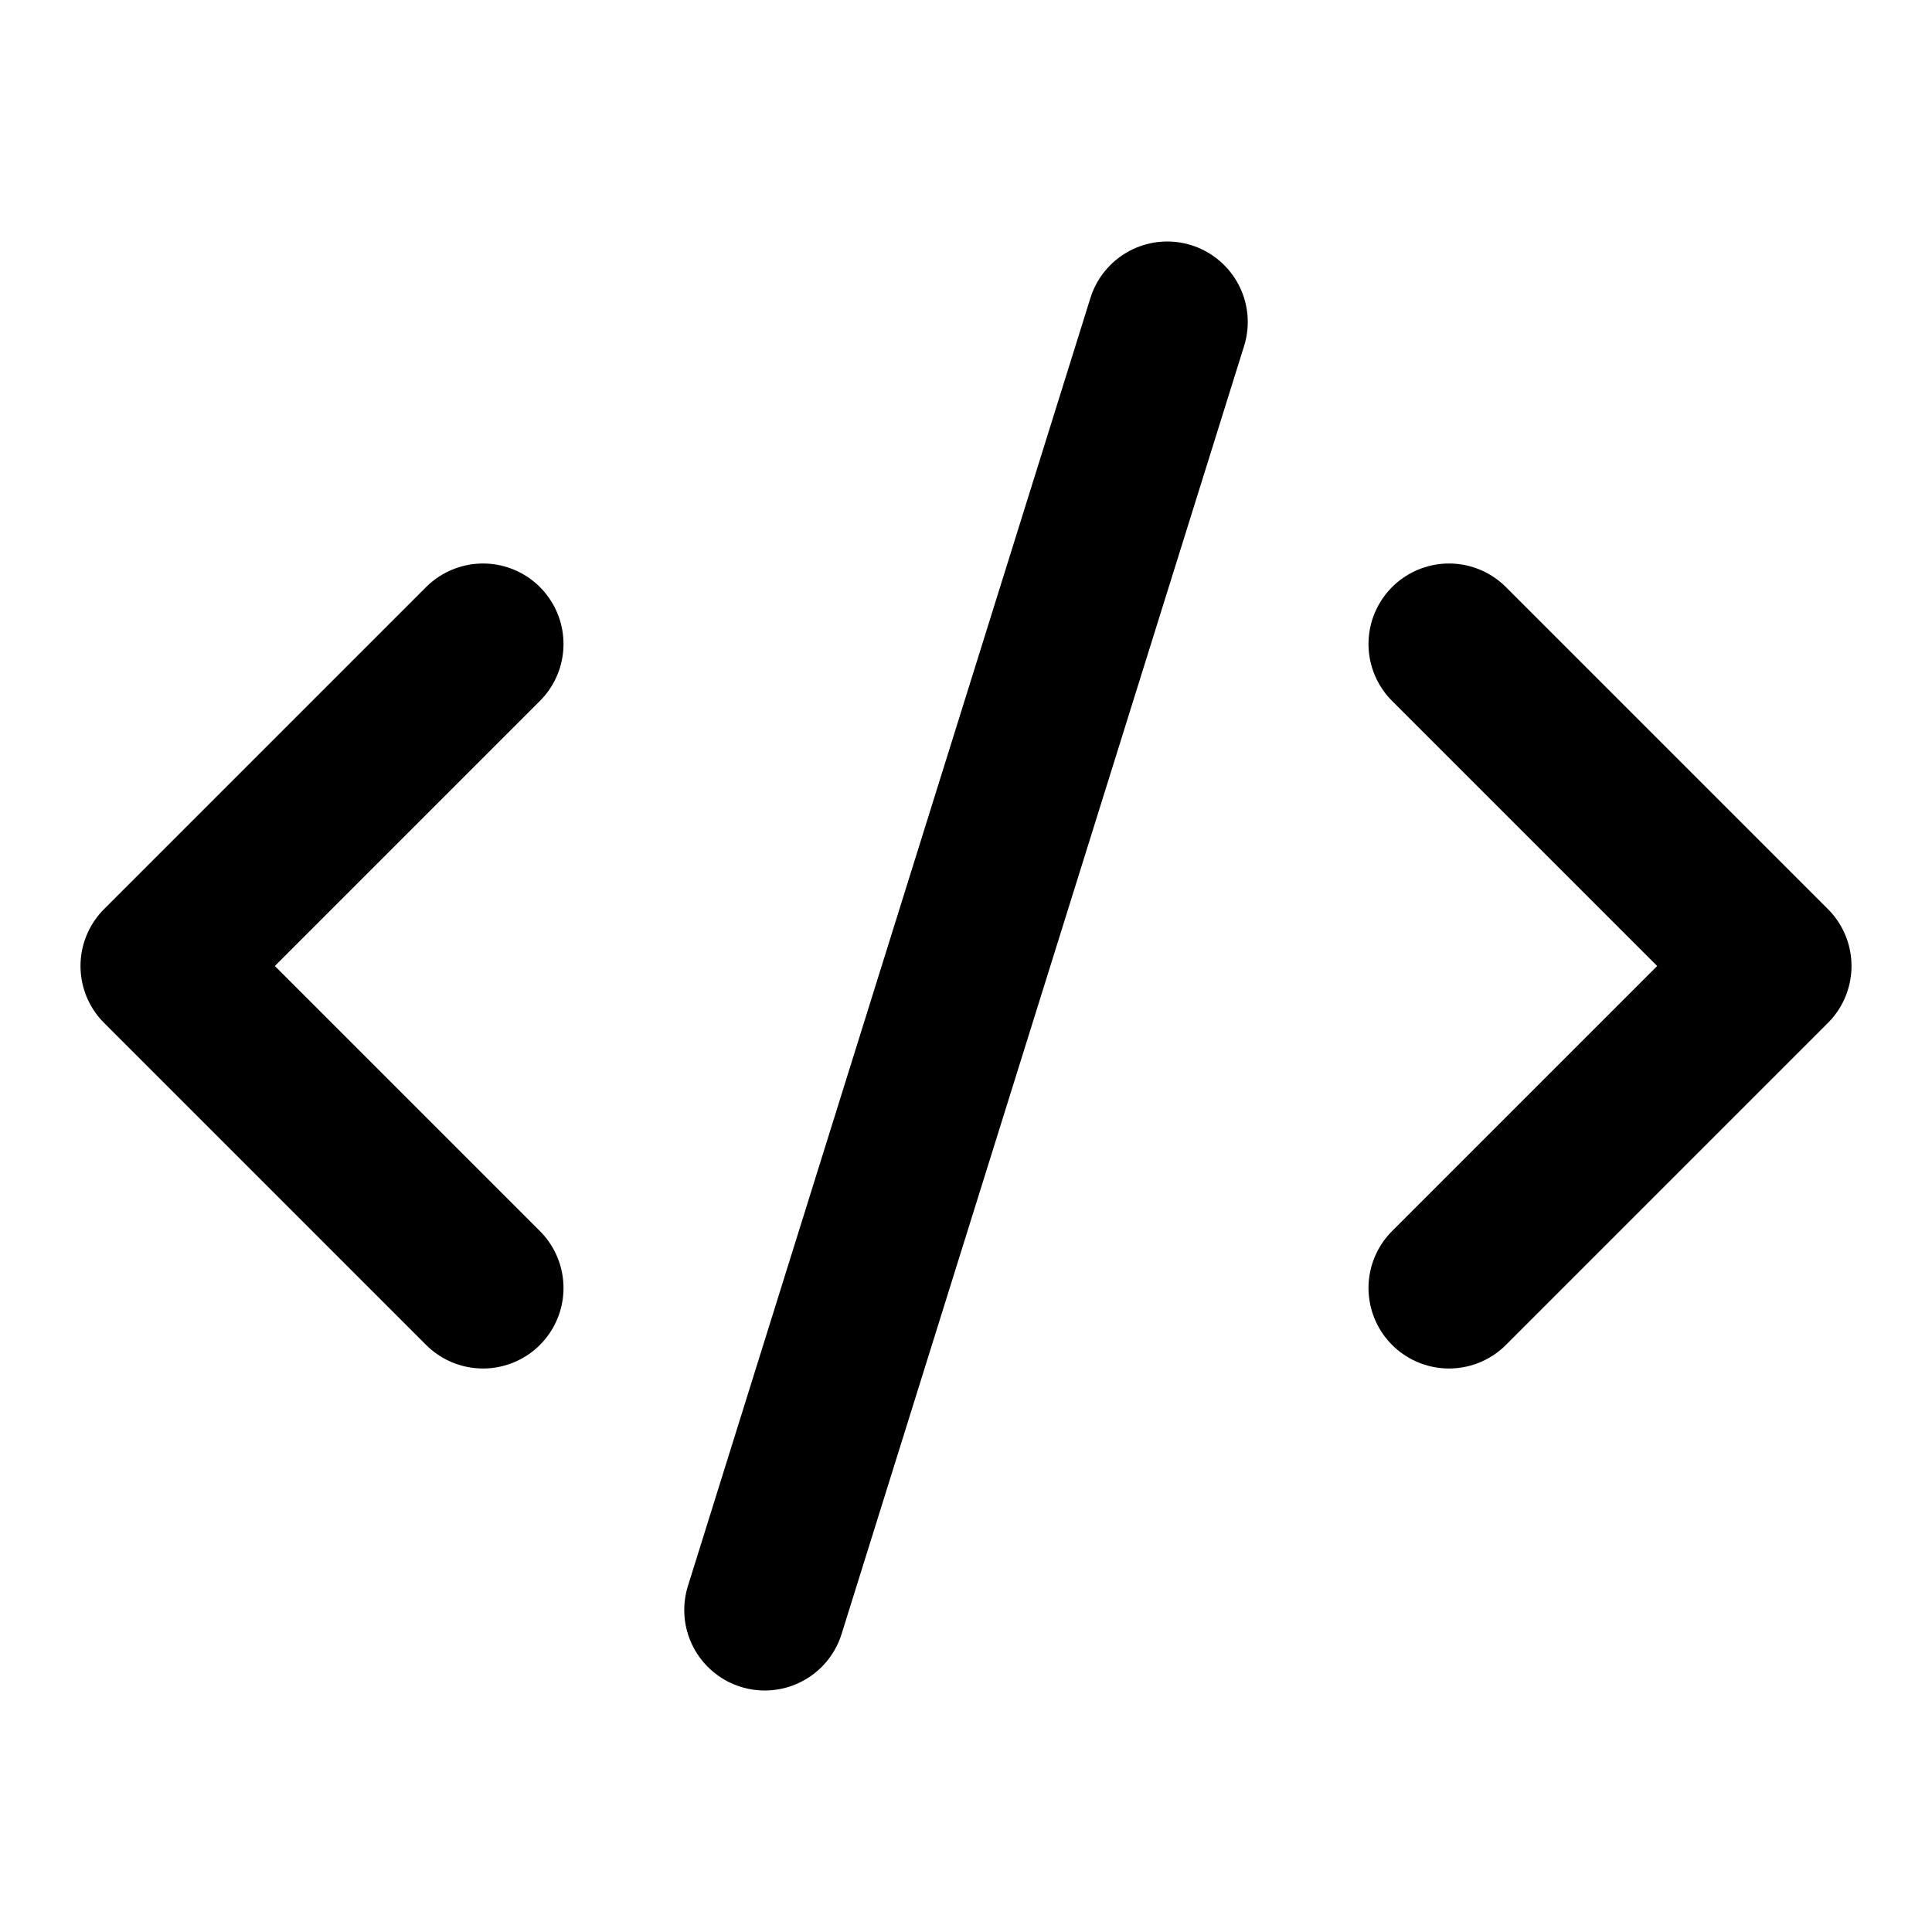
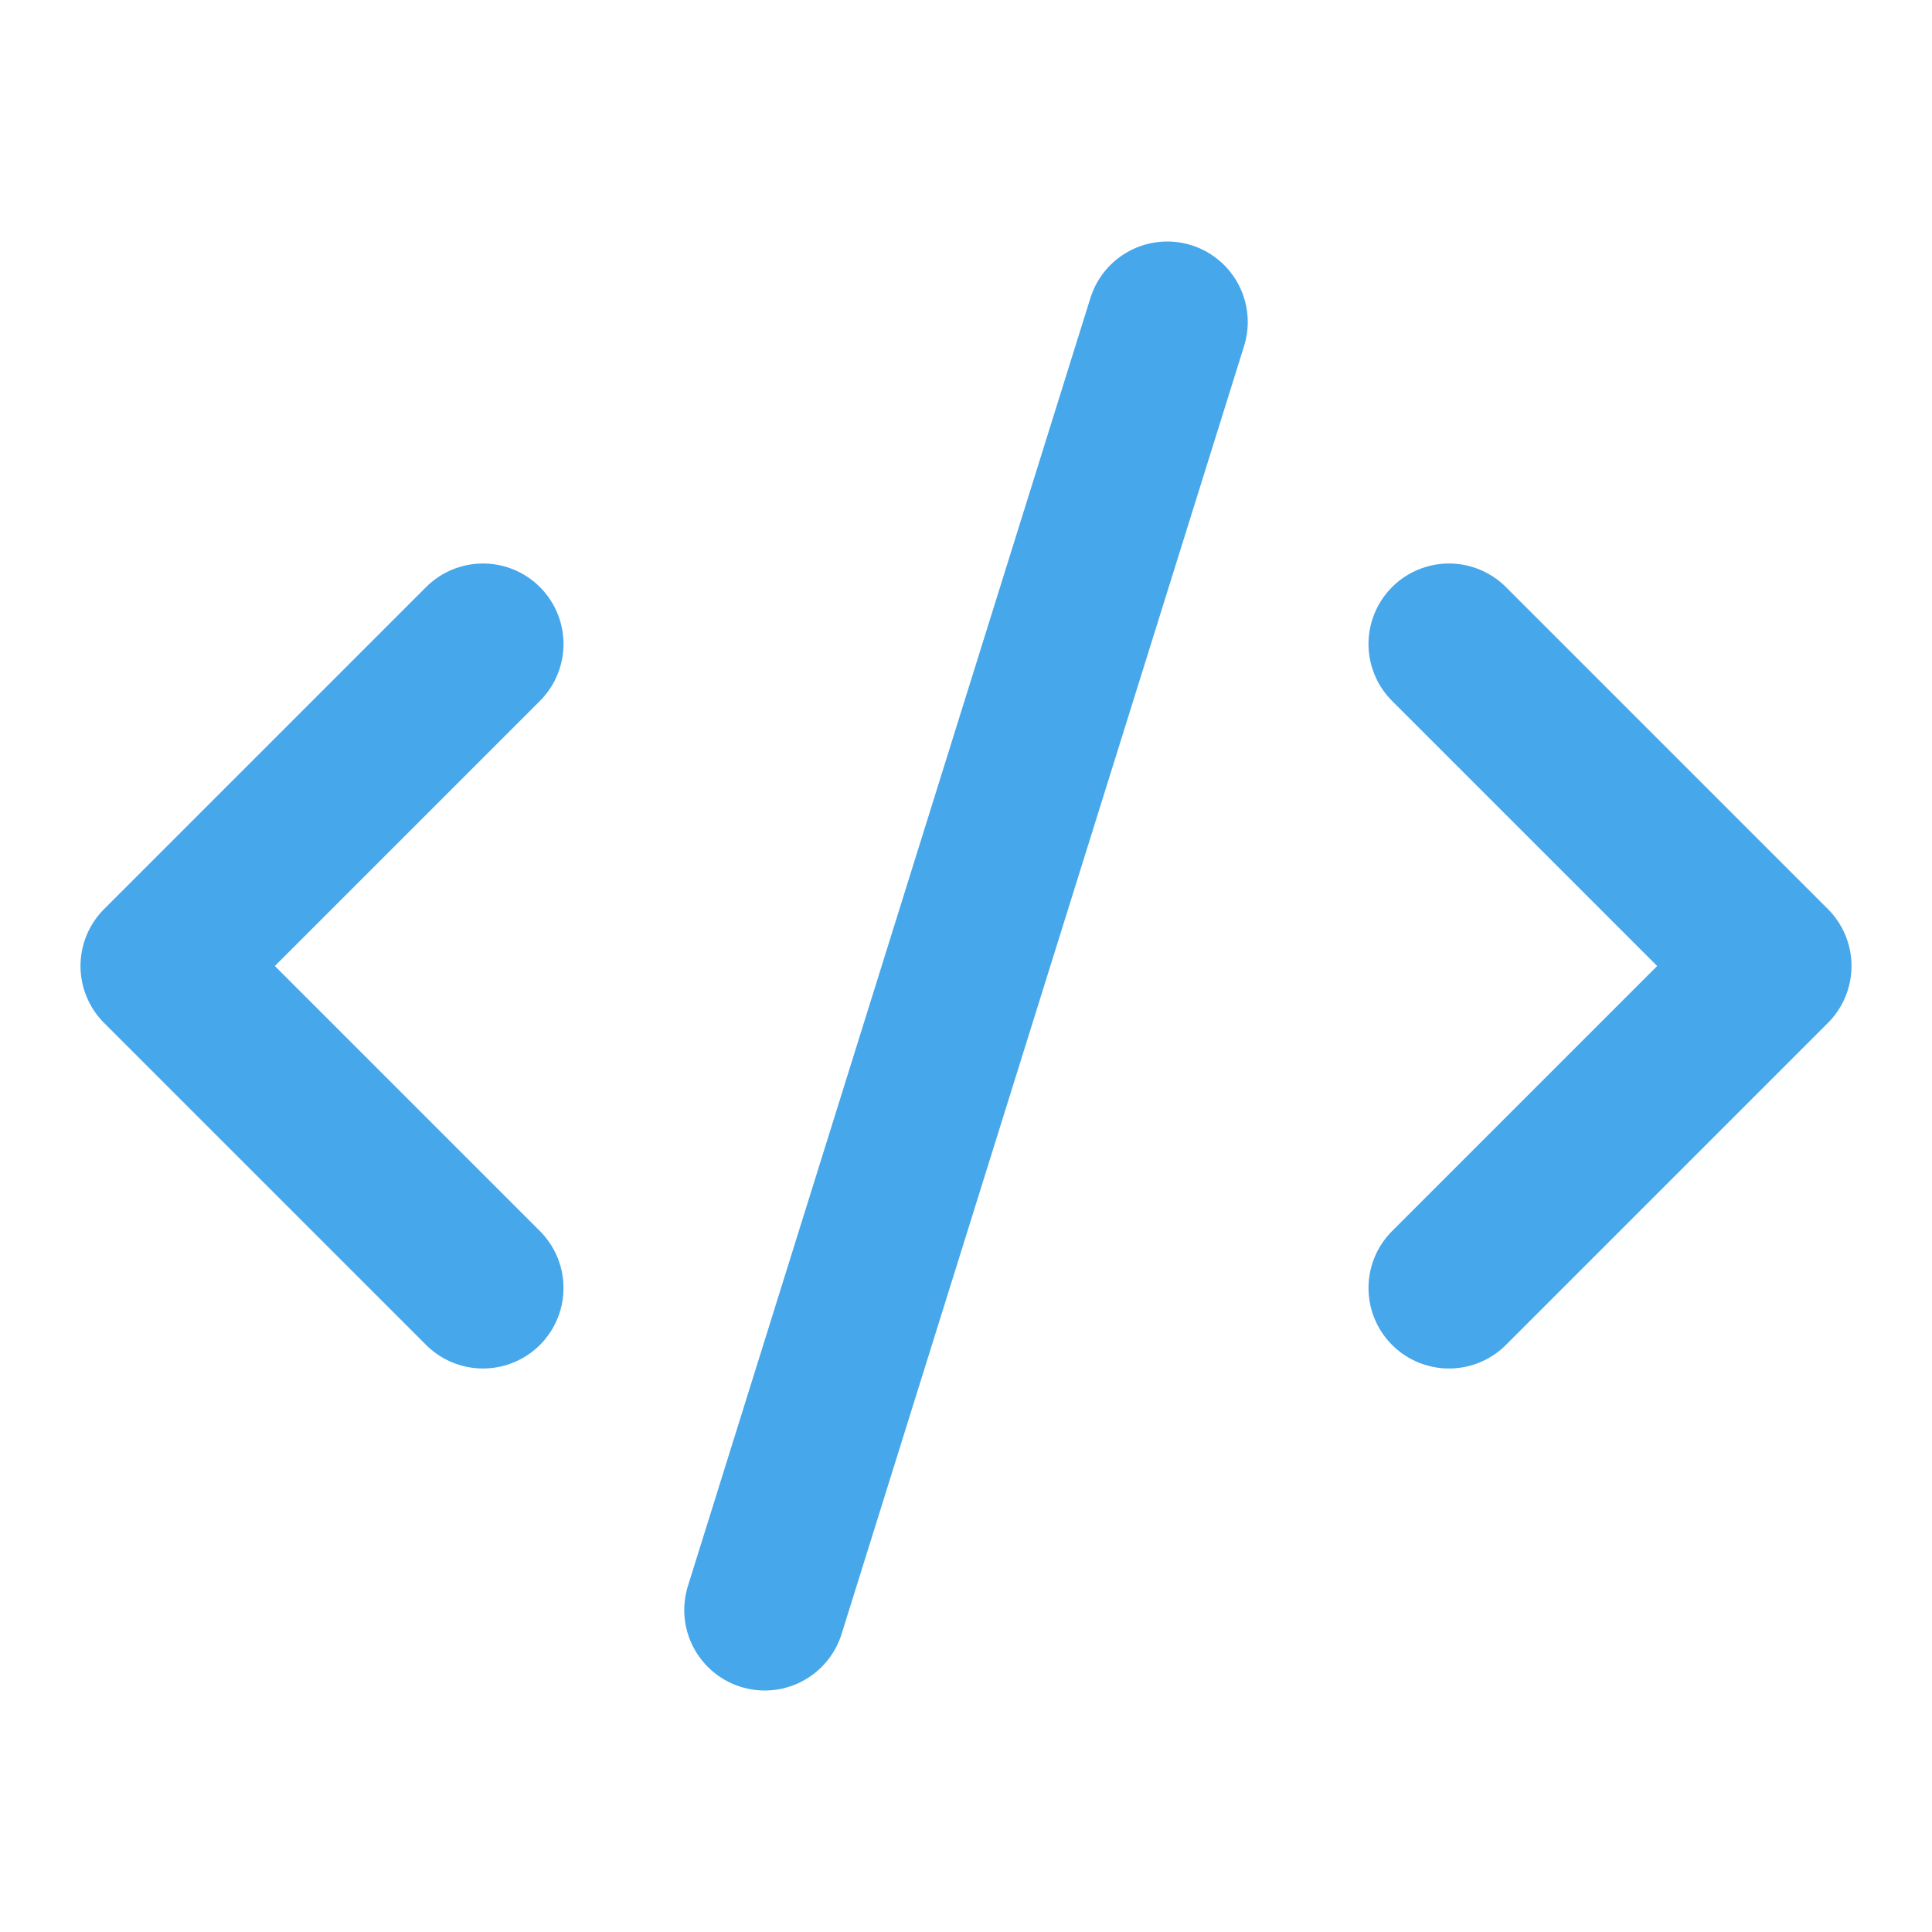
- <svg xmlns="http://www.w3.org/2000/svg" width="24" height="24" viewBox="0 0 24 24" fill="none" stroke="currentColor" stroke-width="2" stroke-linecap="round" stroke-linejoin="round">
+ <svg xmlns="http://www.w3.org/2000/svg" width="24" height="24" viewBox="0 0 24 24" fill="none" stroke="#47a7eb" stroke-width="2" stroke-linecap="round" stroke-linejoin="round">
  <path d="m18 16 4-4-4-4" />
  <path d="m6 8-4 4 4 4" />
  <path d="m14.5 4-5 16" />
</svg>
